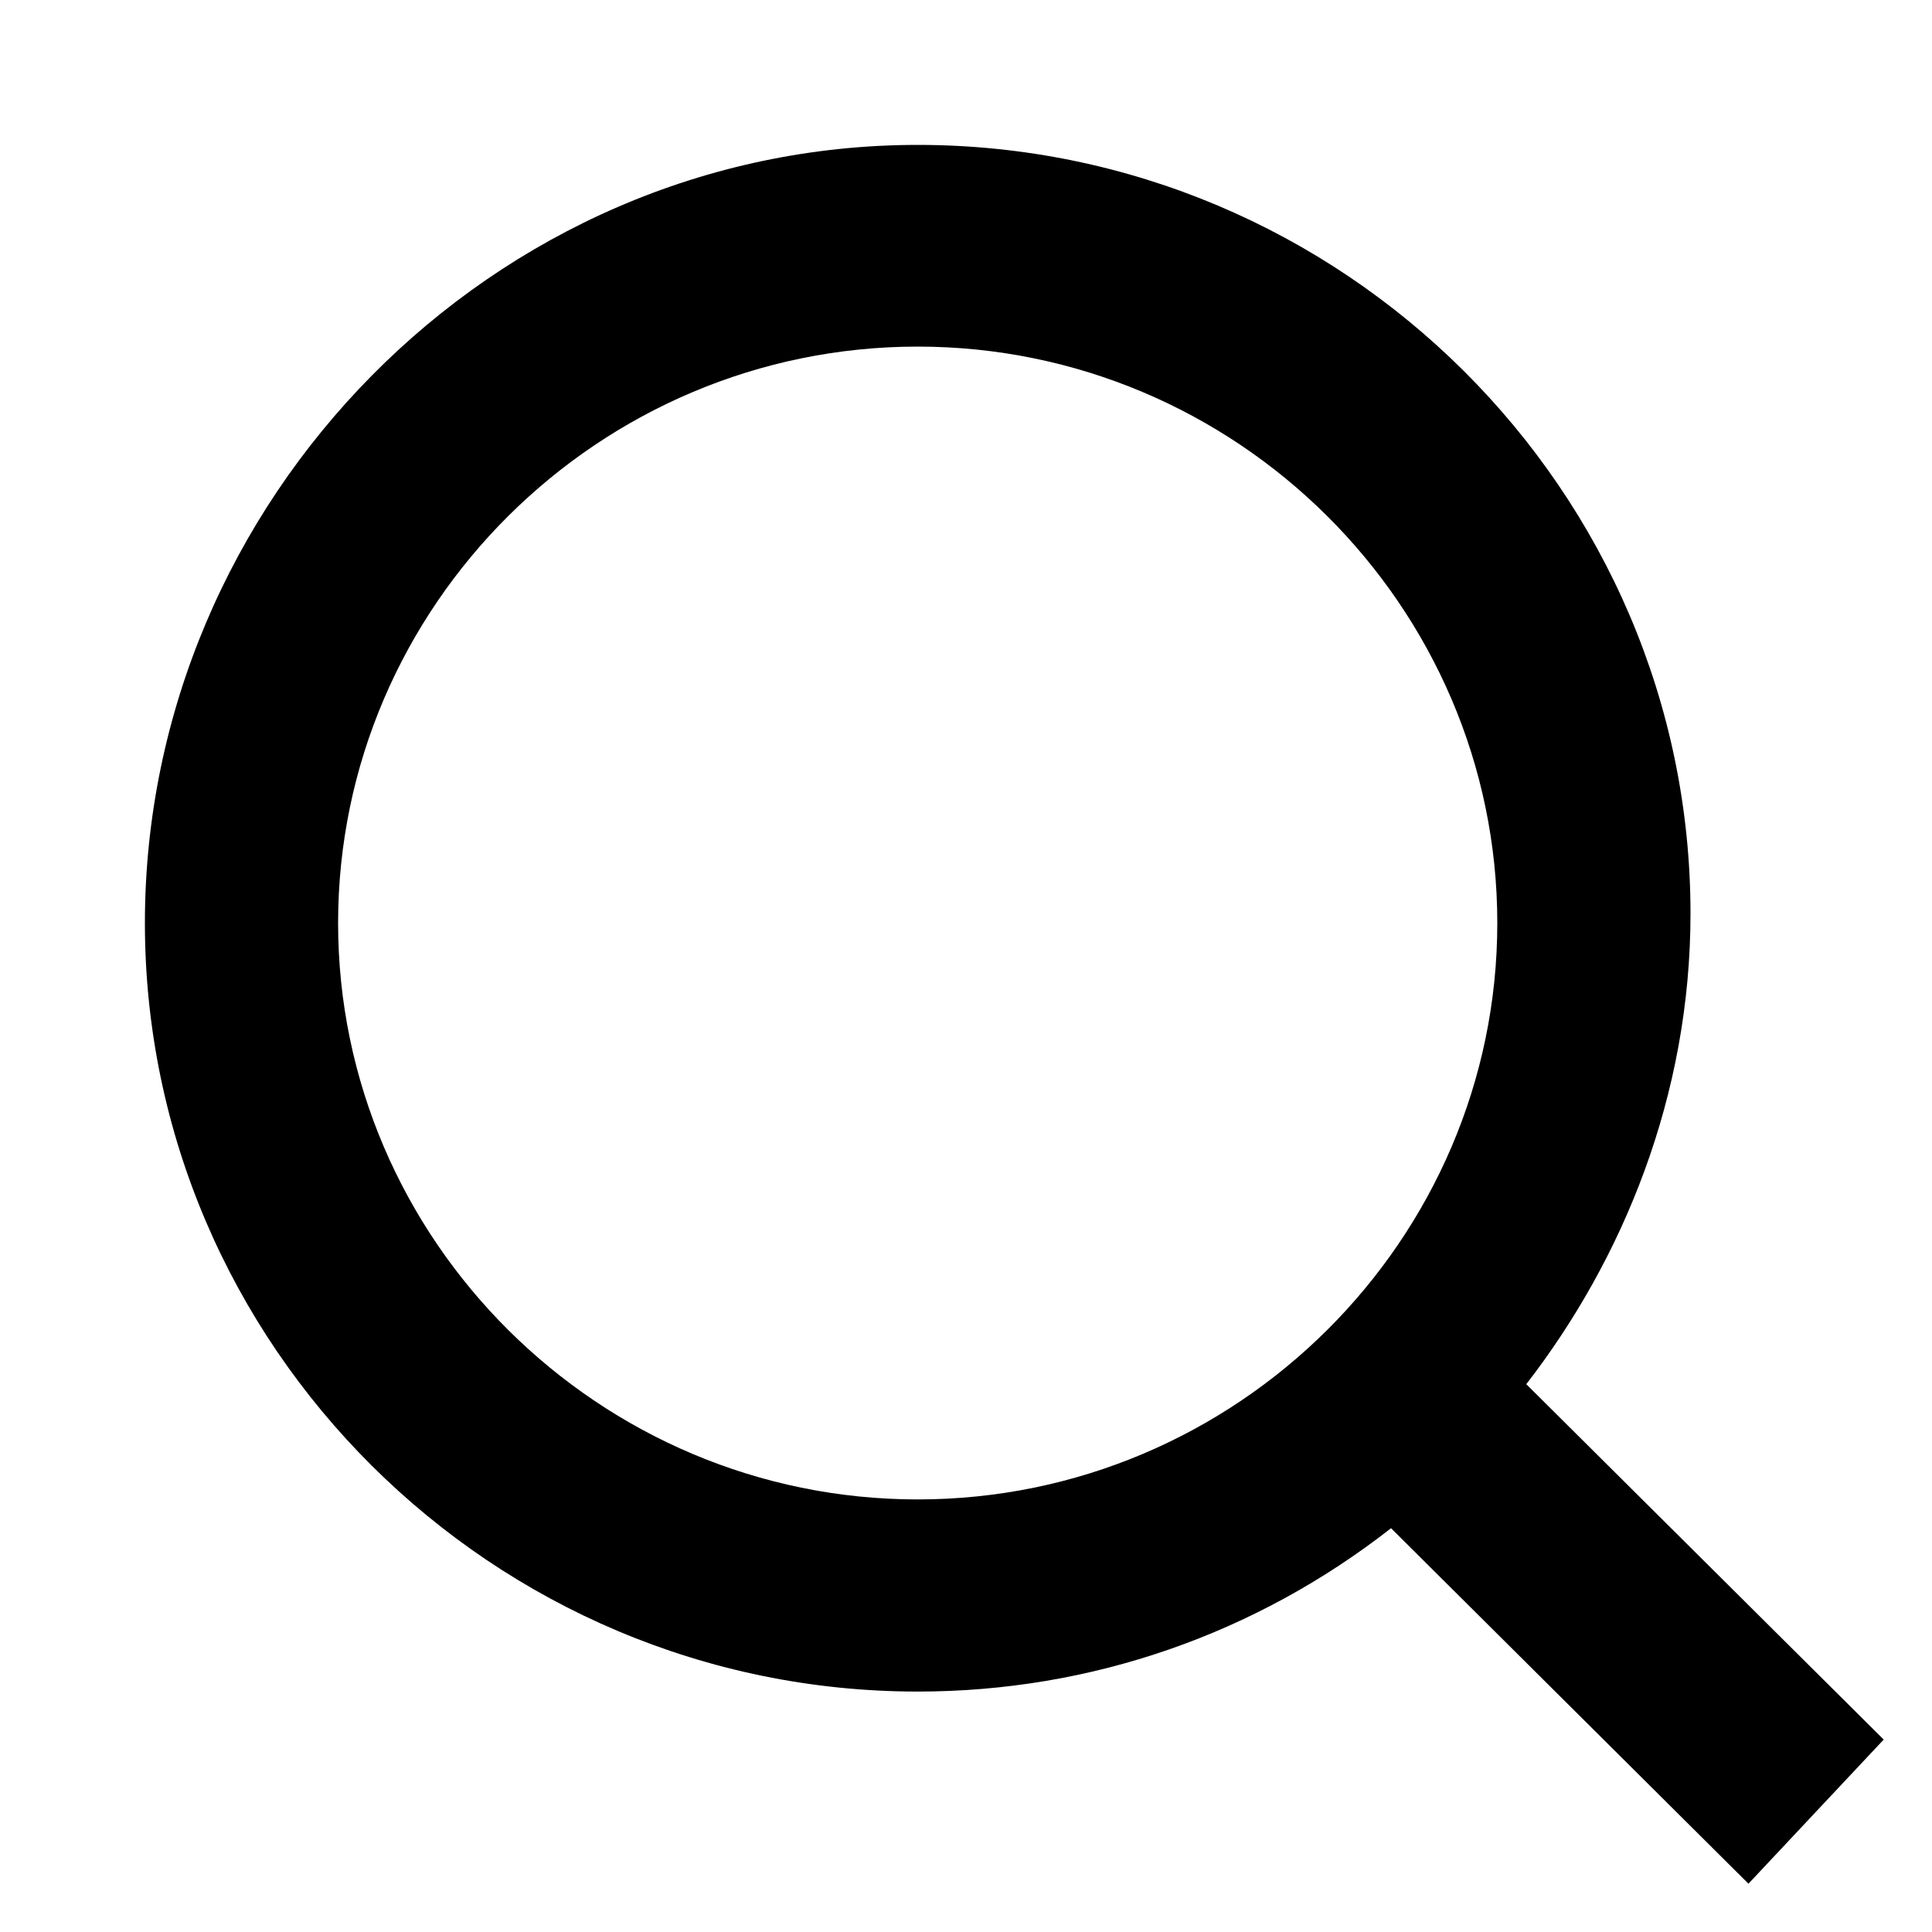
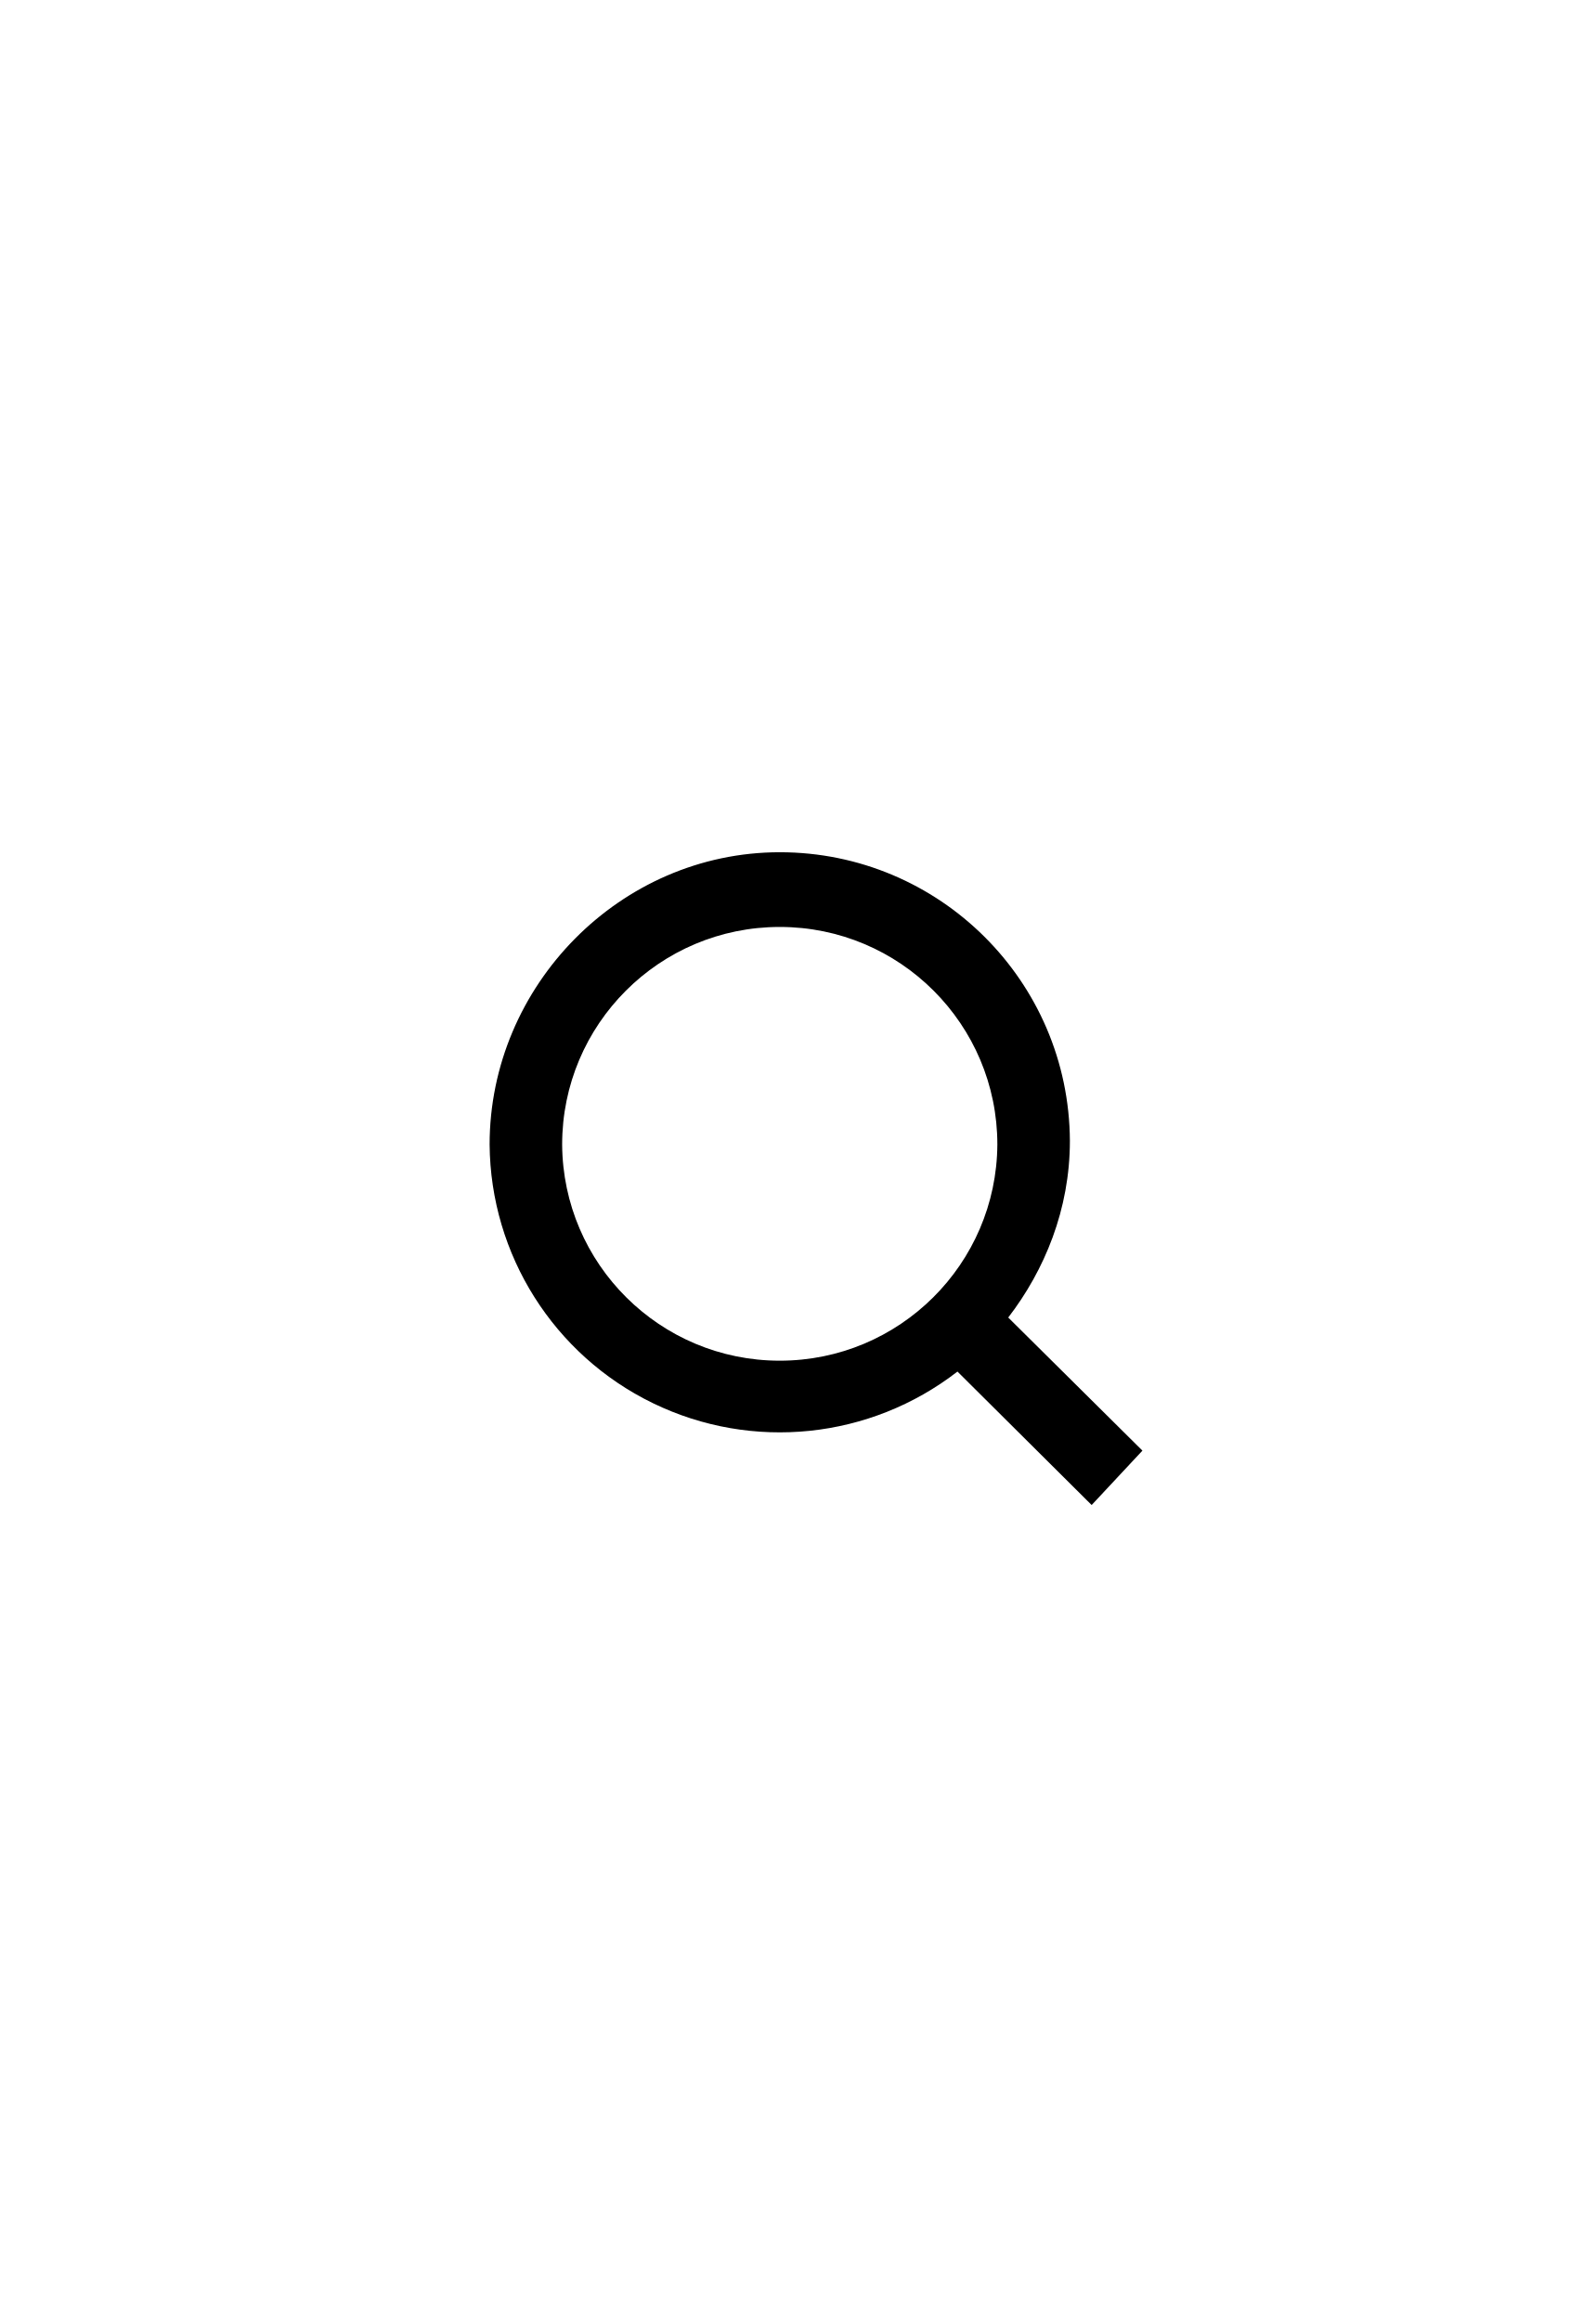
- <svg xmlns="http://www.w3.org/2000/svg" width="20" height="20" viewBox="0 0 20 20" fill="none">
-   <path d="M19.5 18.008L15.8 14.329C16.8 13.036 17.5 11.345 17.5 9.456C17.5 5.08 13.9 1.5 9.5 1.5C5.1 1.5 1.5 5.18 1.5 9.555C1.5 13.931 5.1 17.511 9.5 17.511C11.3 17.511 13 16.914 14.4 15.82L18.1 19.5L19.5 18.008ZM9.5 15.522C6.2 15.522 3.5 12.837 3.5 9.555C3.5 6.273 6.2 3.588 9.5 3.588C12.8 3.588 15.5 6.273 15.5 9.555C15.5 12.837 12.8 15.522 9.5 15.522Z" fill="black" />
+ <svg xmlns="http://www.w3.org/2000/svg" width="44" height="64" fill="none">
+   <path fill="#000" d="m31.5 40-3.7-3.67c1-1.3 1.7-2.98 1.7-4.87a8 8 0 0 0-8-7.96c-4.4 0-8 3.68-8 8.06a8 8 0 0 0 12.9 6.26l3.7 3.68 1.4-1.5Zm-10-2.48a6 6 0 0 1-6-5.96 6 6 0 0 1 12 0 6 6 0 0 1-6 5.96Z" />
</svg>
